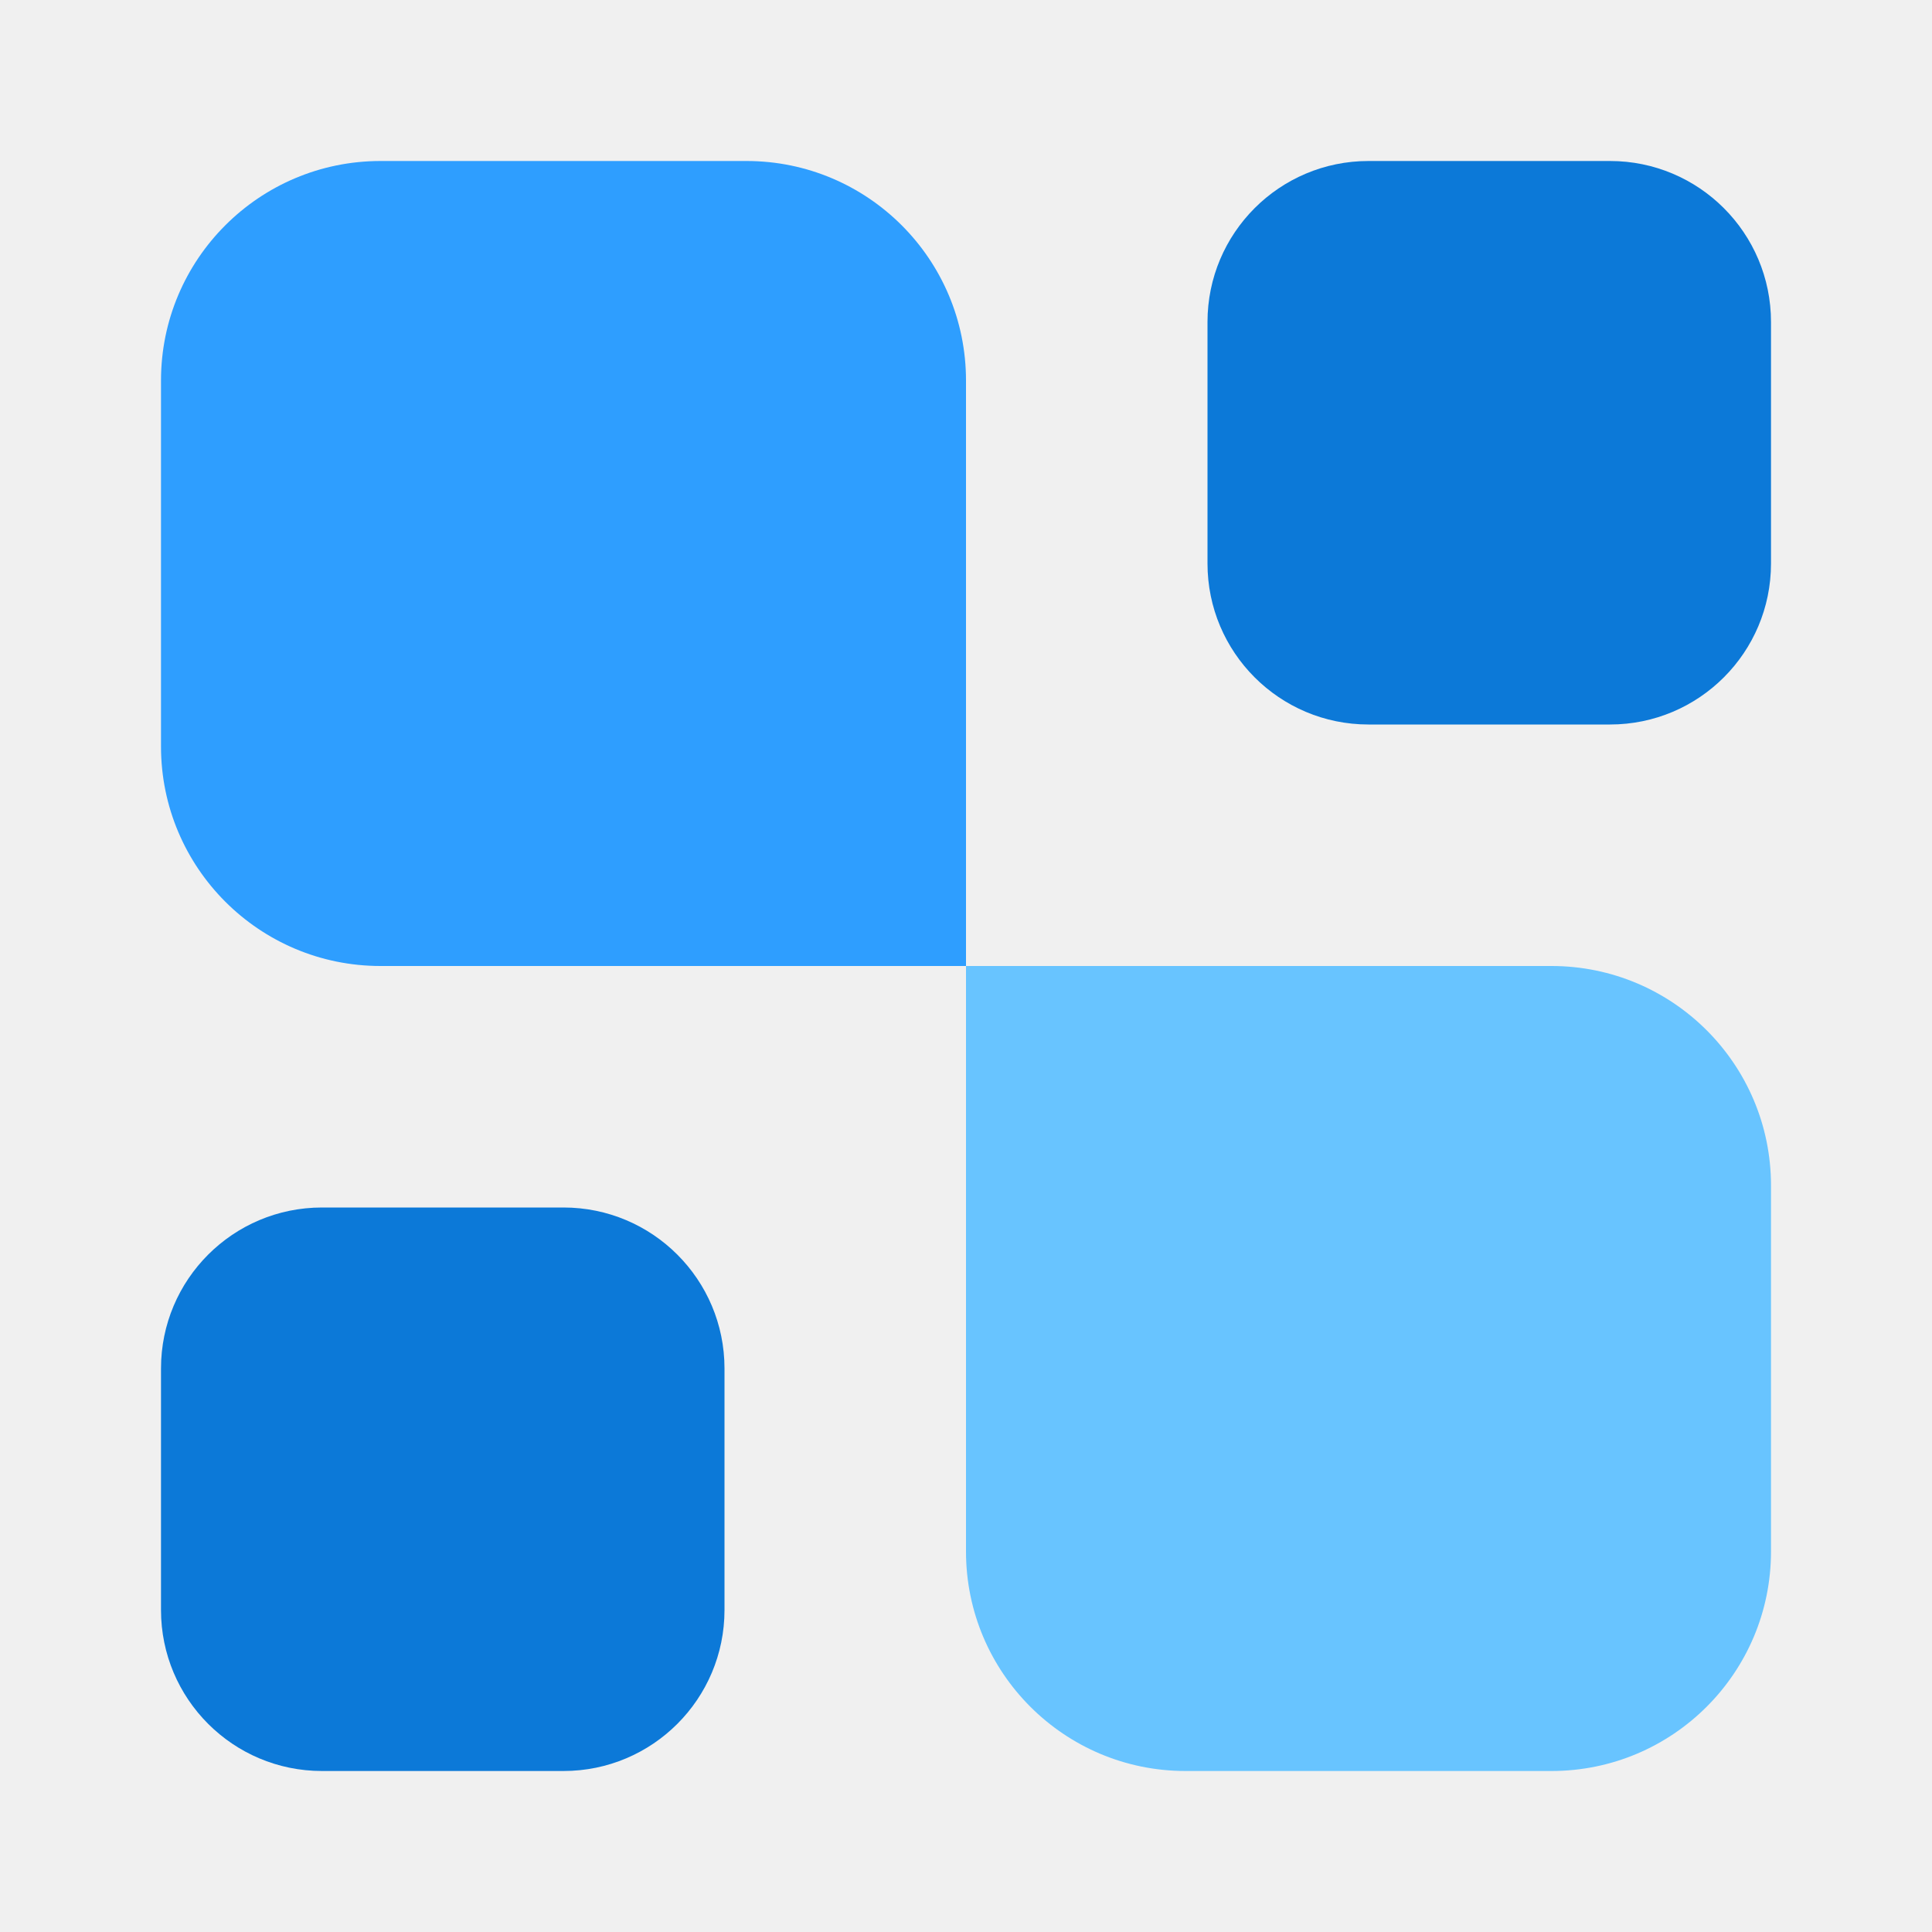
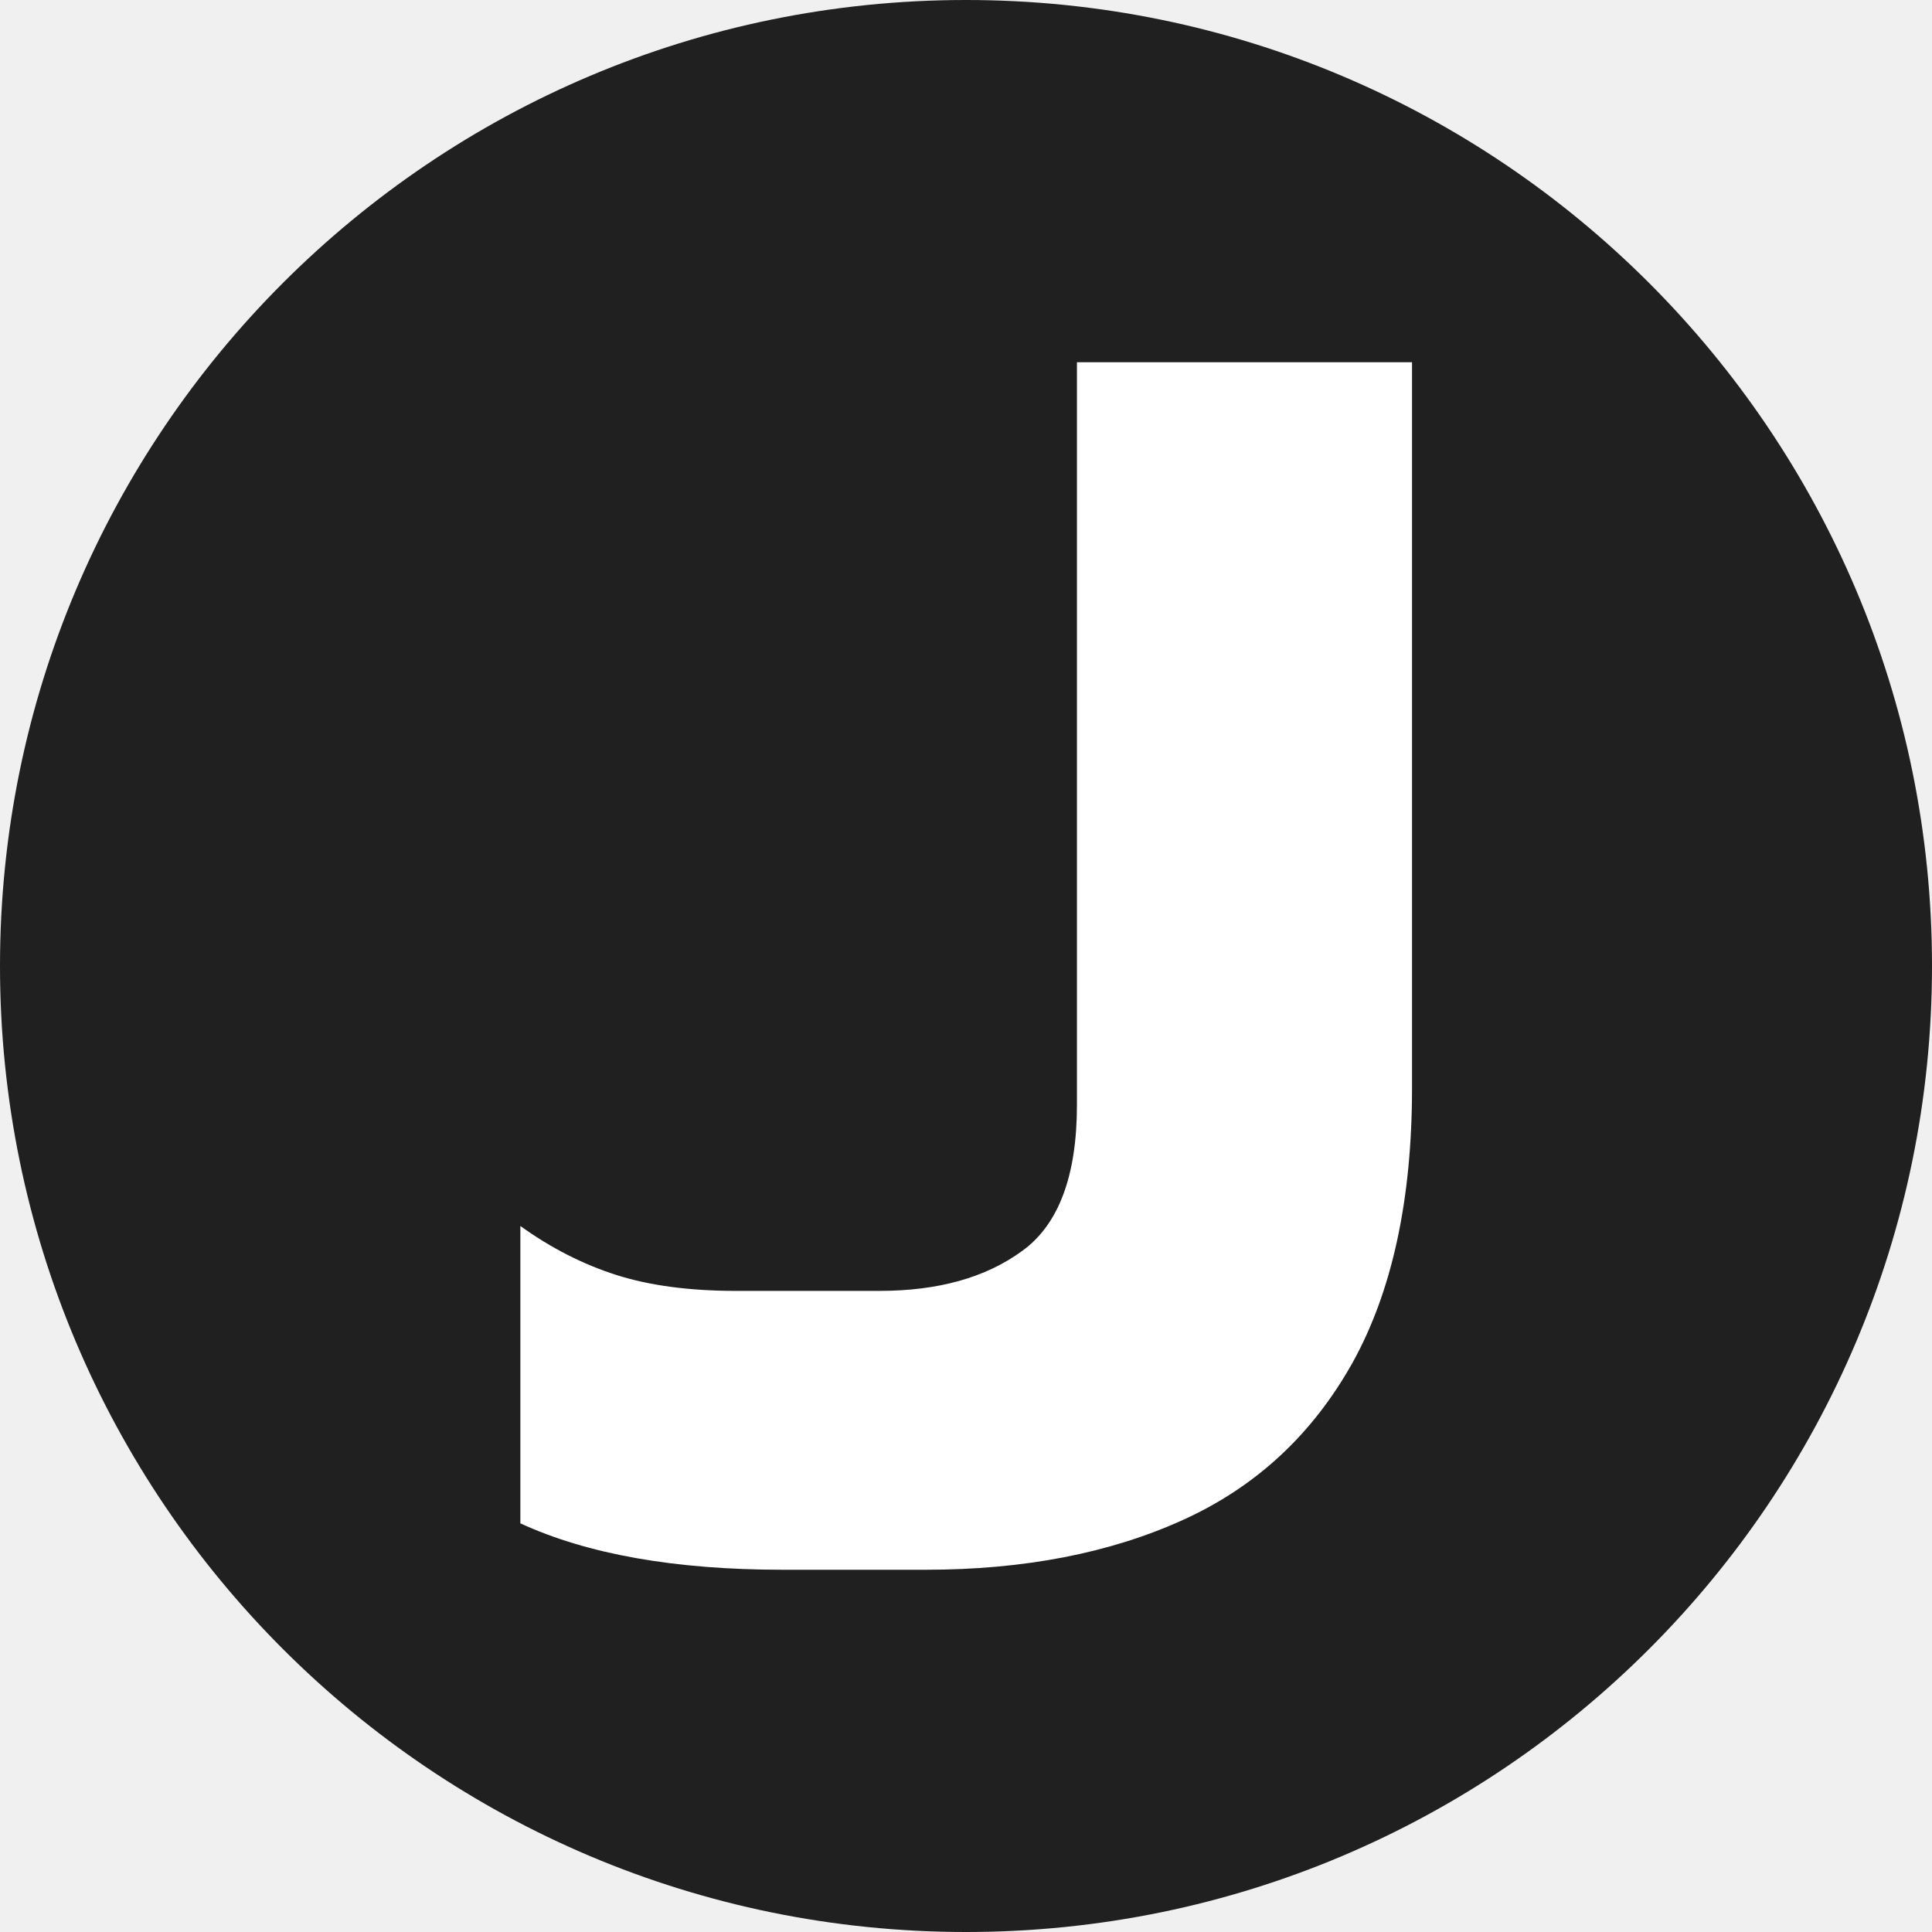
- <svg xmlns="http://www.w3.org/2000/svg" width="24" height="24" viewBox="0 0 24 24" fill="none">
-   <path d="M22 19.273C22 20.779 20.779 22 19.273 22H14.727C13.221 22 12 20.779 12 19.273V12H19.273C20.779 12 22 13.221 22 14.727V19.273Z" fill="#68C4FF" />
-   <path d="M20 2C21.105 2 22 2.895 22 4V7C22 8.105 21.105 9 20 9H17C15.895 9 15 8.105 15 7V4C15 2.895 15.895 2 17 2H20Z" fill="#0C79D8" />
-   <path d="M7 15C8.105 15 9 15.895 9 17V20C9 21.105 8.105 22 7 22H4C2.895 22 2 21.105 2 20V17C2 15.895 2.895 15 4 15H7Z" fill="#0C79D8" />
-   <path d="M12 12H4.727C3.221 12 2 10.779 2 9.273V4.727C2 3.221 3.221 2 4.727 2H9.273C10.779 2 12 3.221 12 4.727V12Z" fill="#2E9EFF" />
+ <svg xmlns="http://www.w3.org/2000/svg" id="Capa_1" version="1.1" viewBox="0 0 512 512">
+   <defs>
+     <style>
+       .st0 {
+         fill: #fff;
+       }
+ 
+       .st1 {
+         fill: #202020;
+       }
+     </style>
+   </defs>
+   <circle class="st1" cx="256" cy="256" r="256" />
+   <path class="st0" d="M285.3,96h88.9v192.4c0,29.6-5.3,53.9-15.8,72.8-10.6,18.9-25.5,32.8-44.9,41.6-19.4,8.8-42.1,13.2-68.2,13.2h-37.9c-28.5,0-51.7-4.1-69.5-12.3v-78.8c8.2,5.9,16.7,10.2,25.5,13,8.8,2.8,19.4,4.2,31.7,4.2h37.9c15.6,0,28.2-3.5,37.9-10.6,9.7-7,14.5-20,14.5-38.7V96h0Z" />
</svg>
